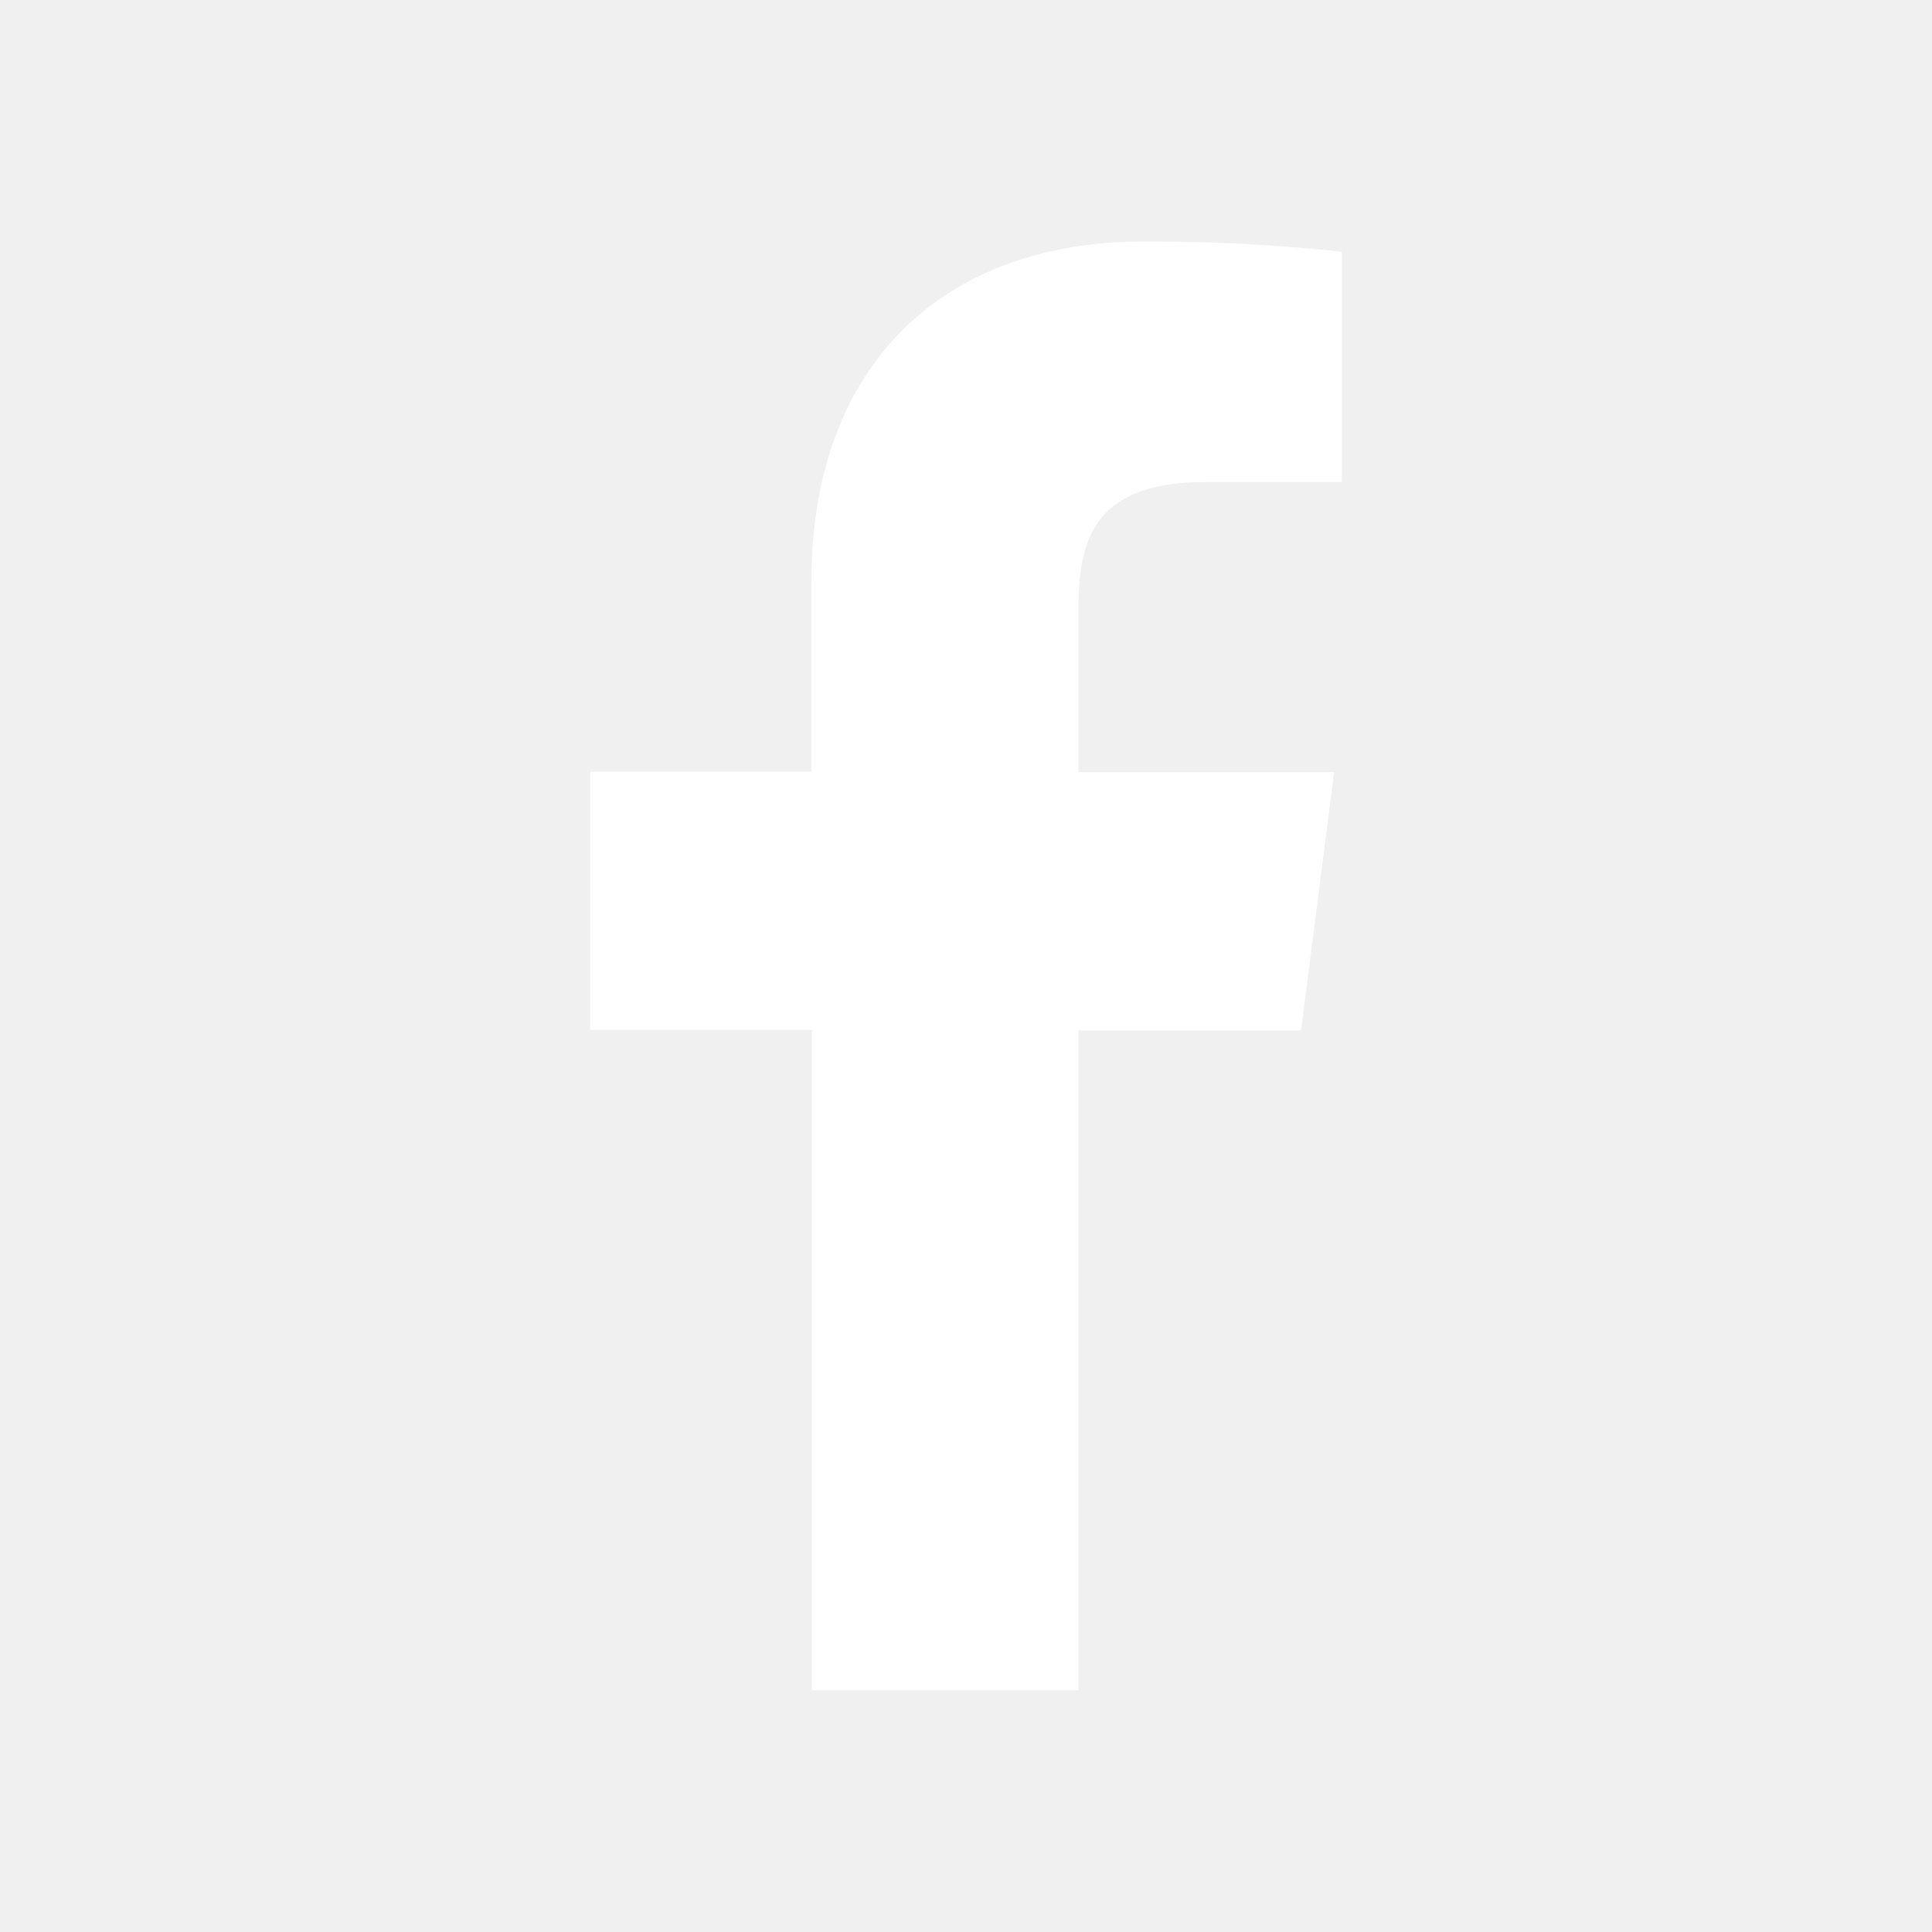
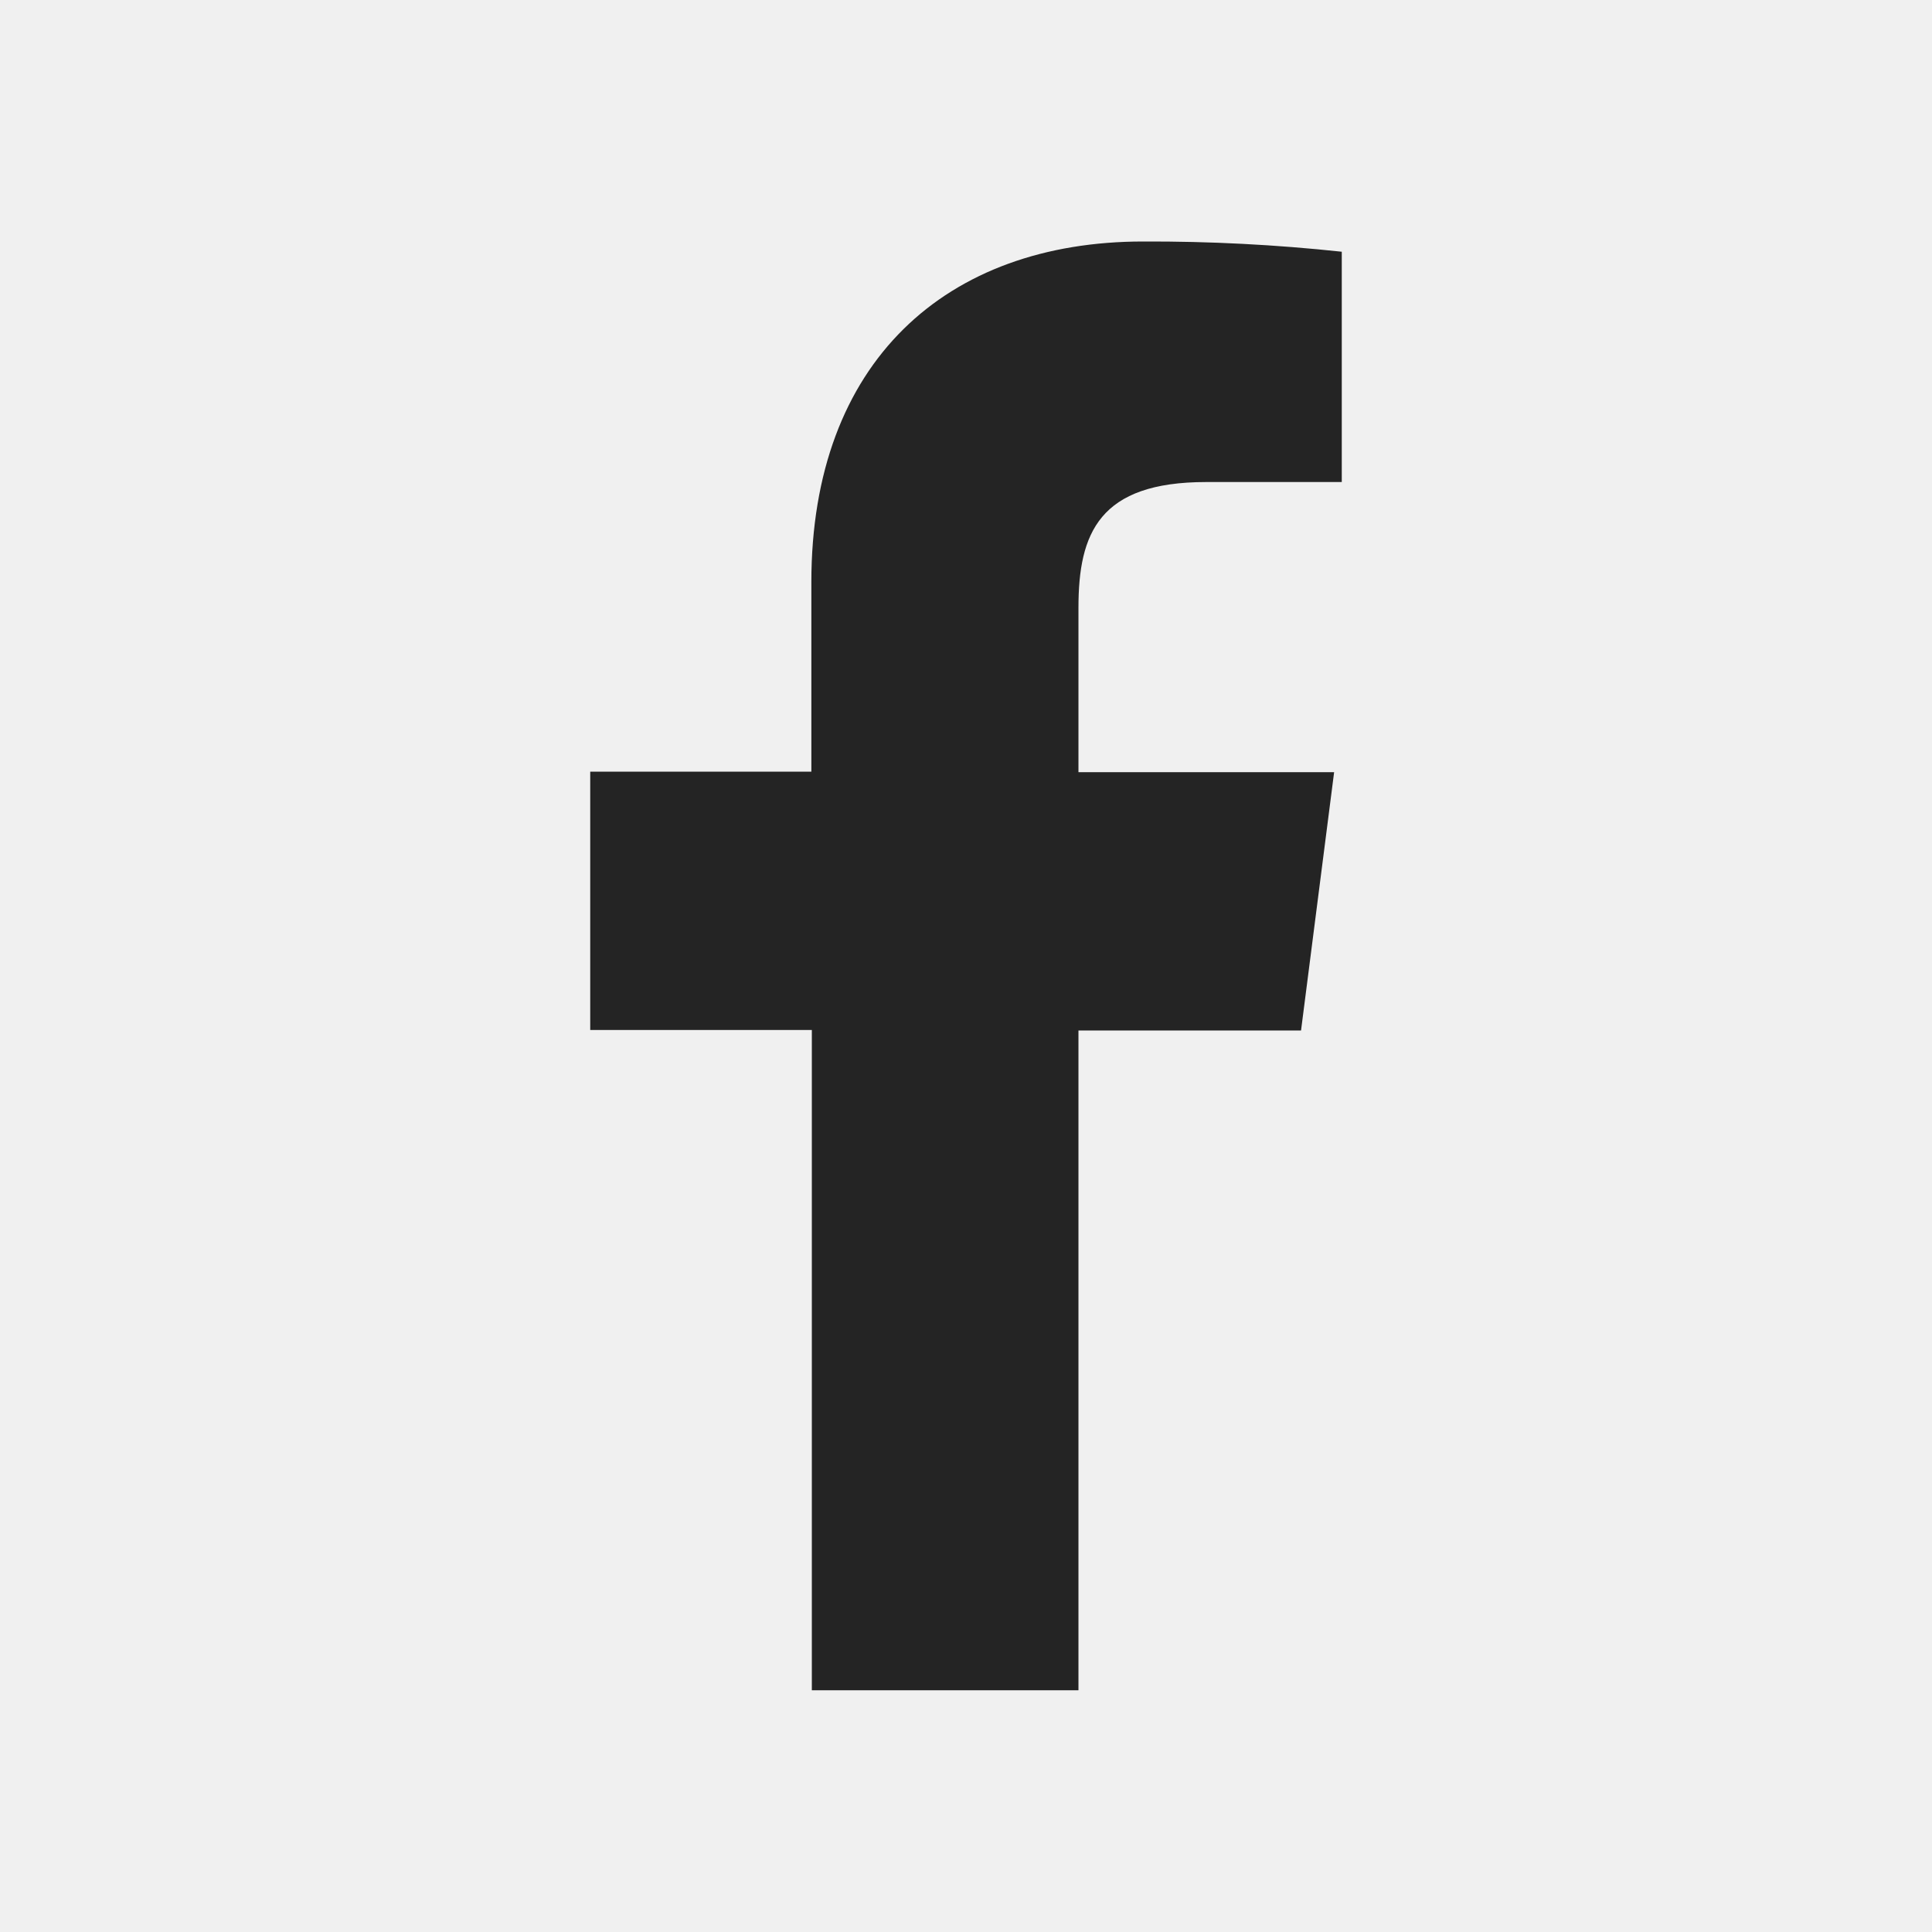
- <svg xmlns="http://www.w3.org/2000/svg" width="24" height="24" viewBox="0 0 24 24" style="fill: #fff;transform: ;msFilter:;">
+ <svg xmlns="http://www.w3.org/2000/svg" width="24" height="24" viewBox="0 0 24 24" style="fill: #242424;transform: ;msFilter:;">
  <path d="M13.397 20.997v-8.196h2.765l.411-3.209h-3.176V7.548c0-.926.258-1.56 1.587-1.56h1.684V3.127A22.336 22.336 0 0 0 14.201 3c-2.444 0-4.122 1.492-4.122 4.231v2.355H7.332v3.209h2.753v8.202h3.312z" />
</svg>
